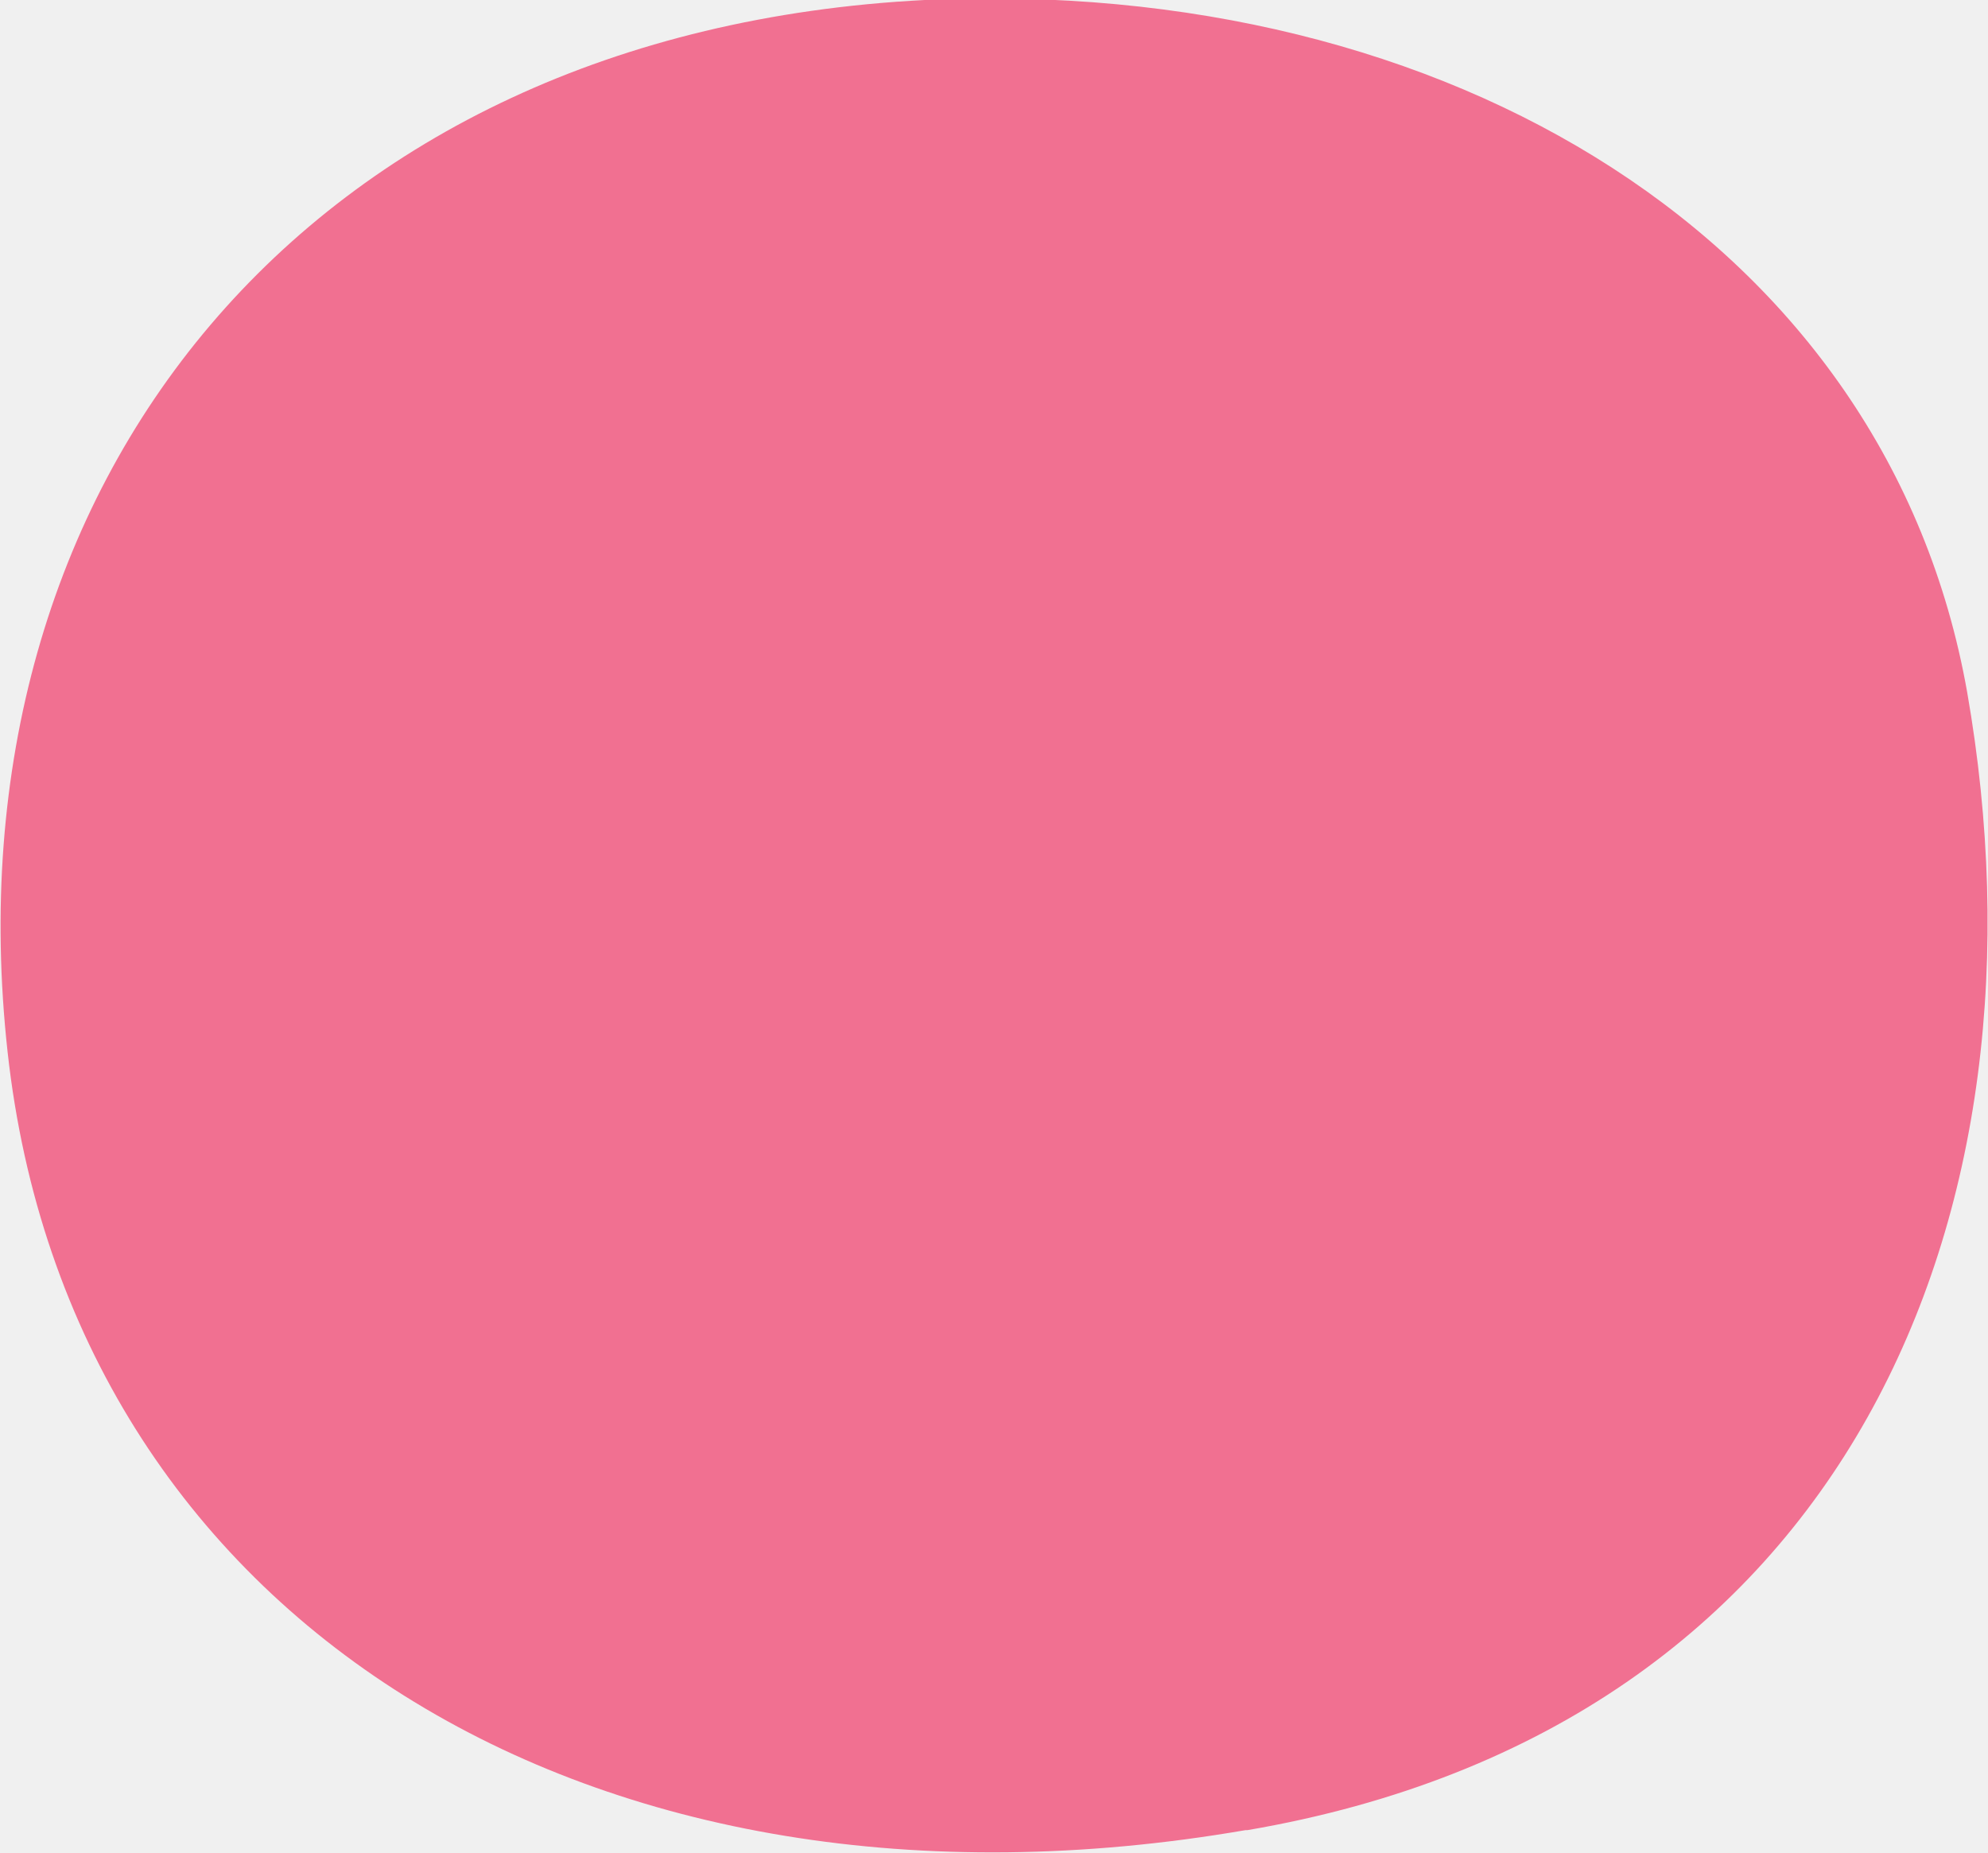
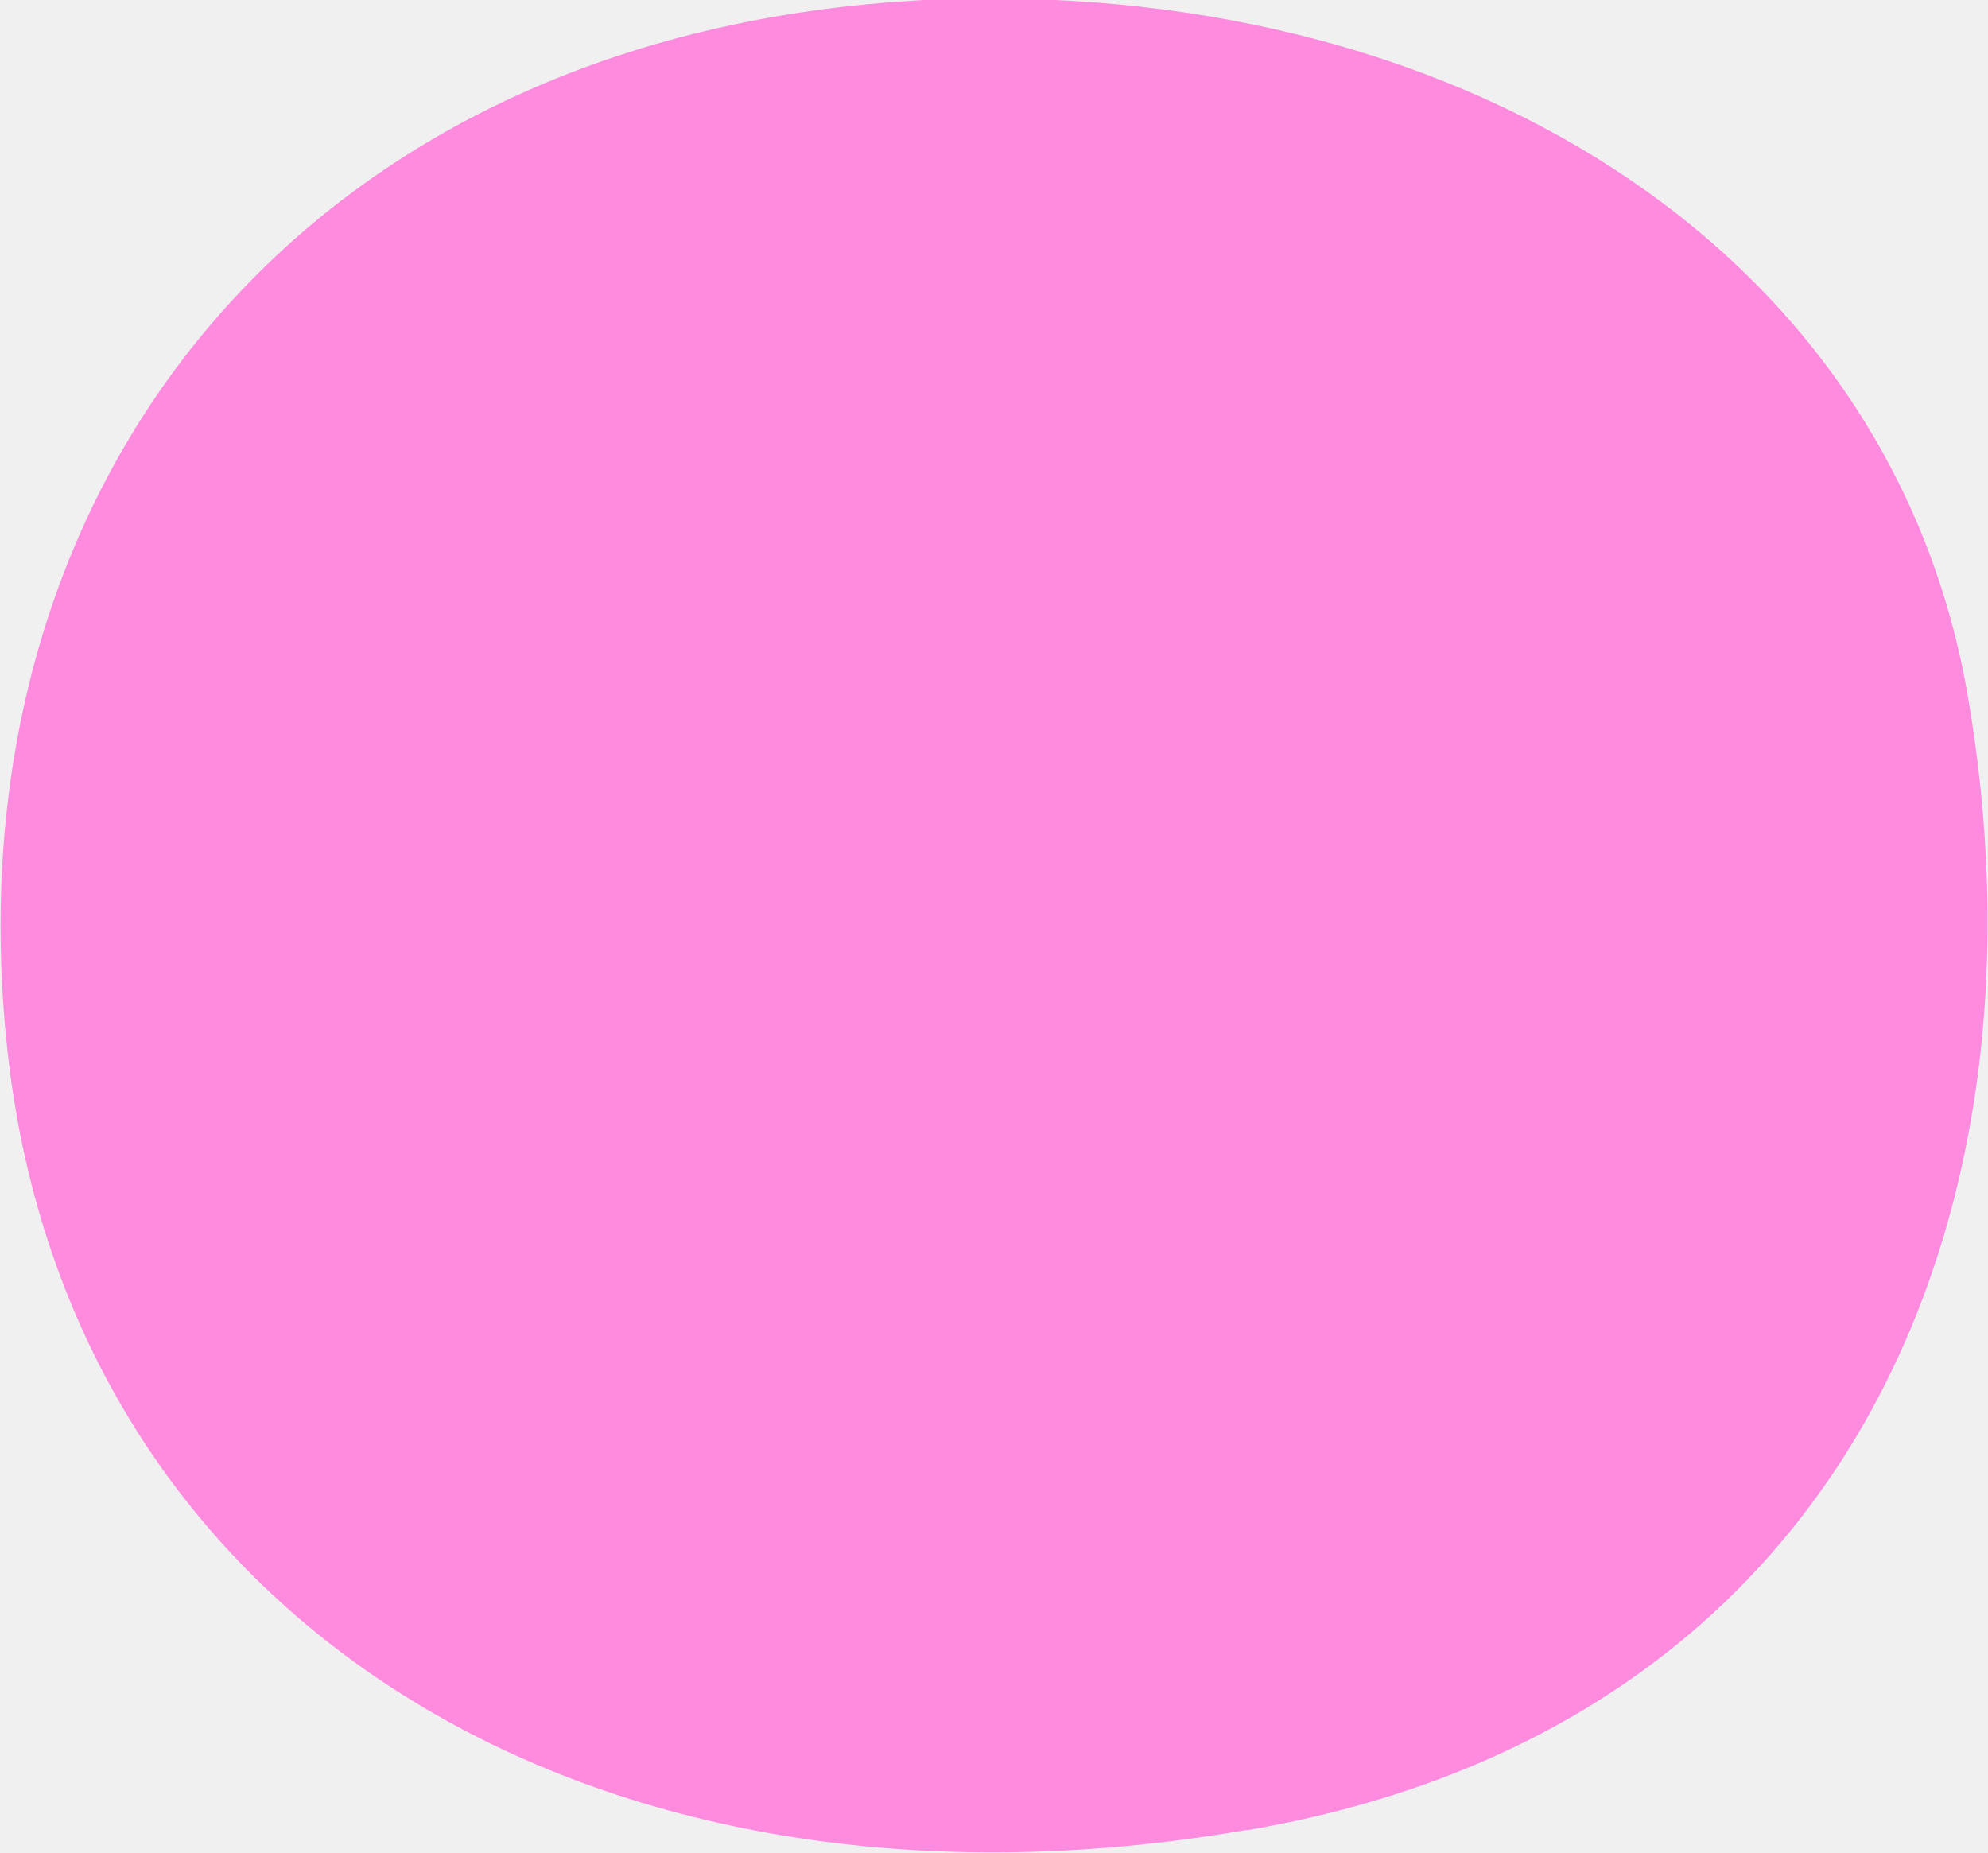
<svg xmlns="http://www.w3.org/2000/svg" width="44" height="41" viewBox="0 0 44 41" fill="none">
-   <g clip-path="url(#clip0_5_3)">
-     <path d="M27.568 40.502C13.112 42.992 1.555 35.854 0.168 23.28C-1.219 10.706 6.766 0.705 20.466 -6.85643e-05C32.065 -0.54 41.773 5.353 43.538 15.313C45.555 26.849 40.932 38.22 27.61 40.502H27.568Z" fill="#F17091" />
+   <g clip-path="url(#clip0_231_35)">
+     <path d="M27.568 40.502C13.112 42.992 1.555 35.854 0.168 23.28C-1.219 10.706 6.766 0.705 20.466 -6.85643e-05C32.065 -0.54 41.773 5.353 43.538 15.313C45.555 26.849 40.932 38.22 27.61 40.502H27.568Z" fill="#FF8BDE" />
  </g>
  <defs>
-     <clipPath id="clip0_5_3">
+     <clipPath id="clip0_231_35">
      <rect width="44" height="41" fill="white" />
    </clipPath>
  </defs>
</svg>
